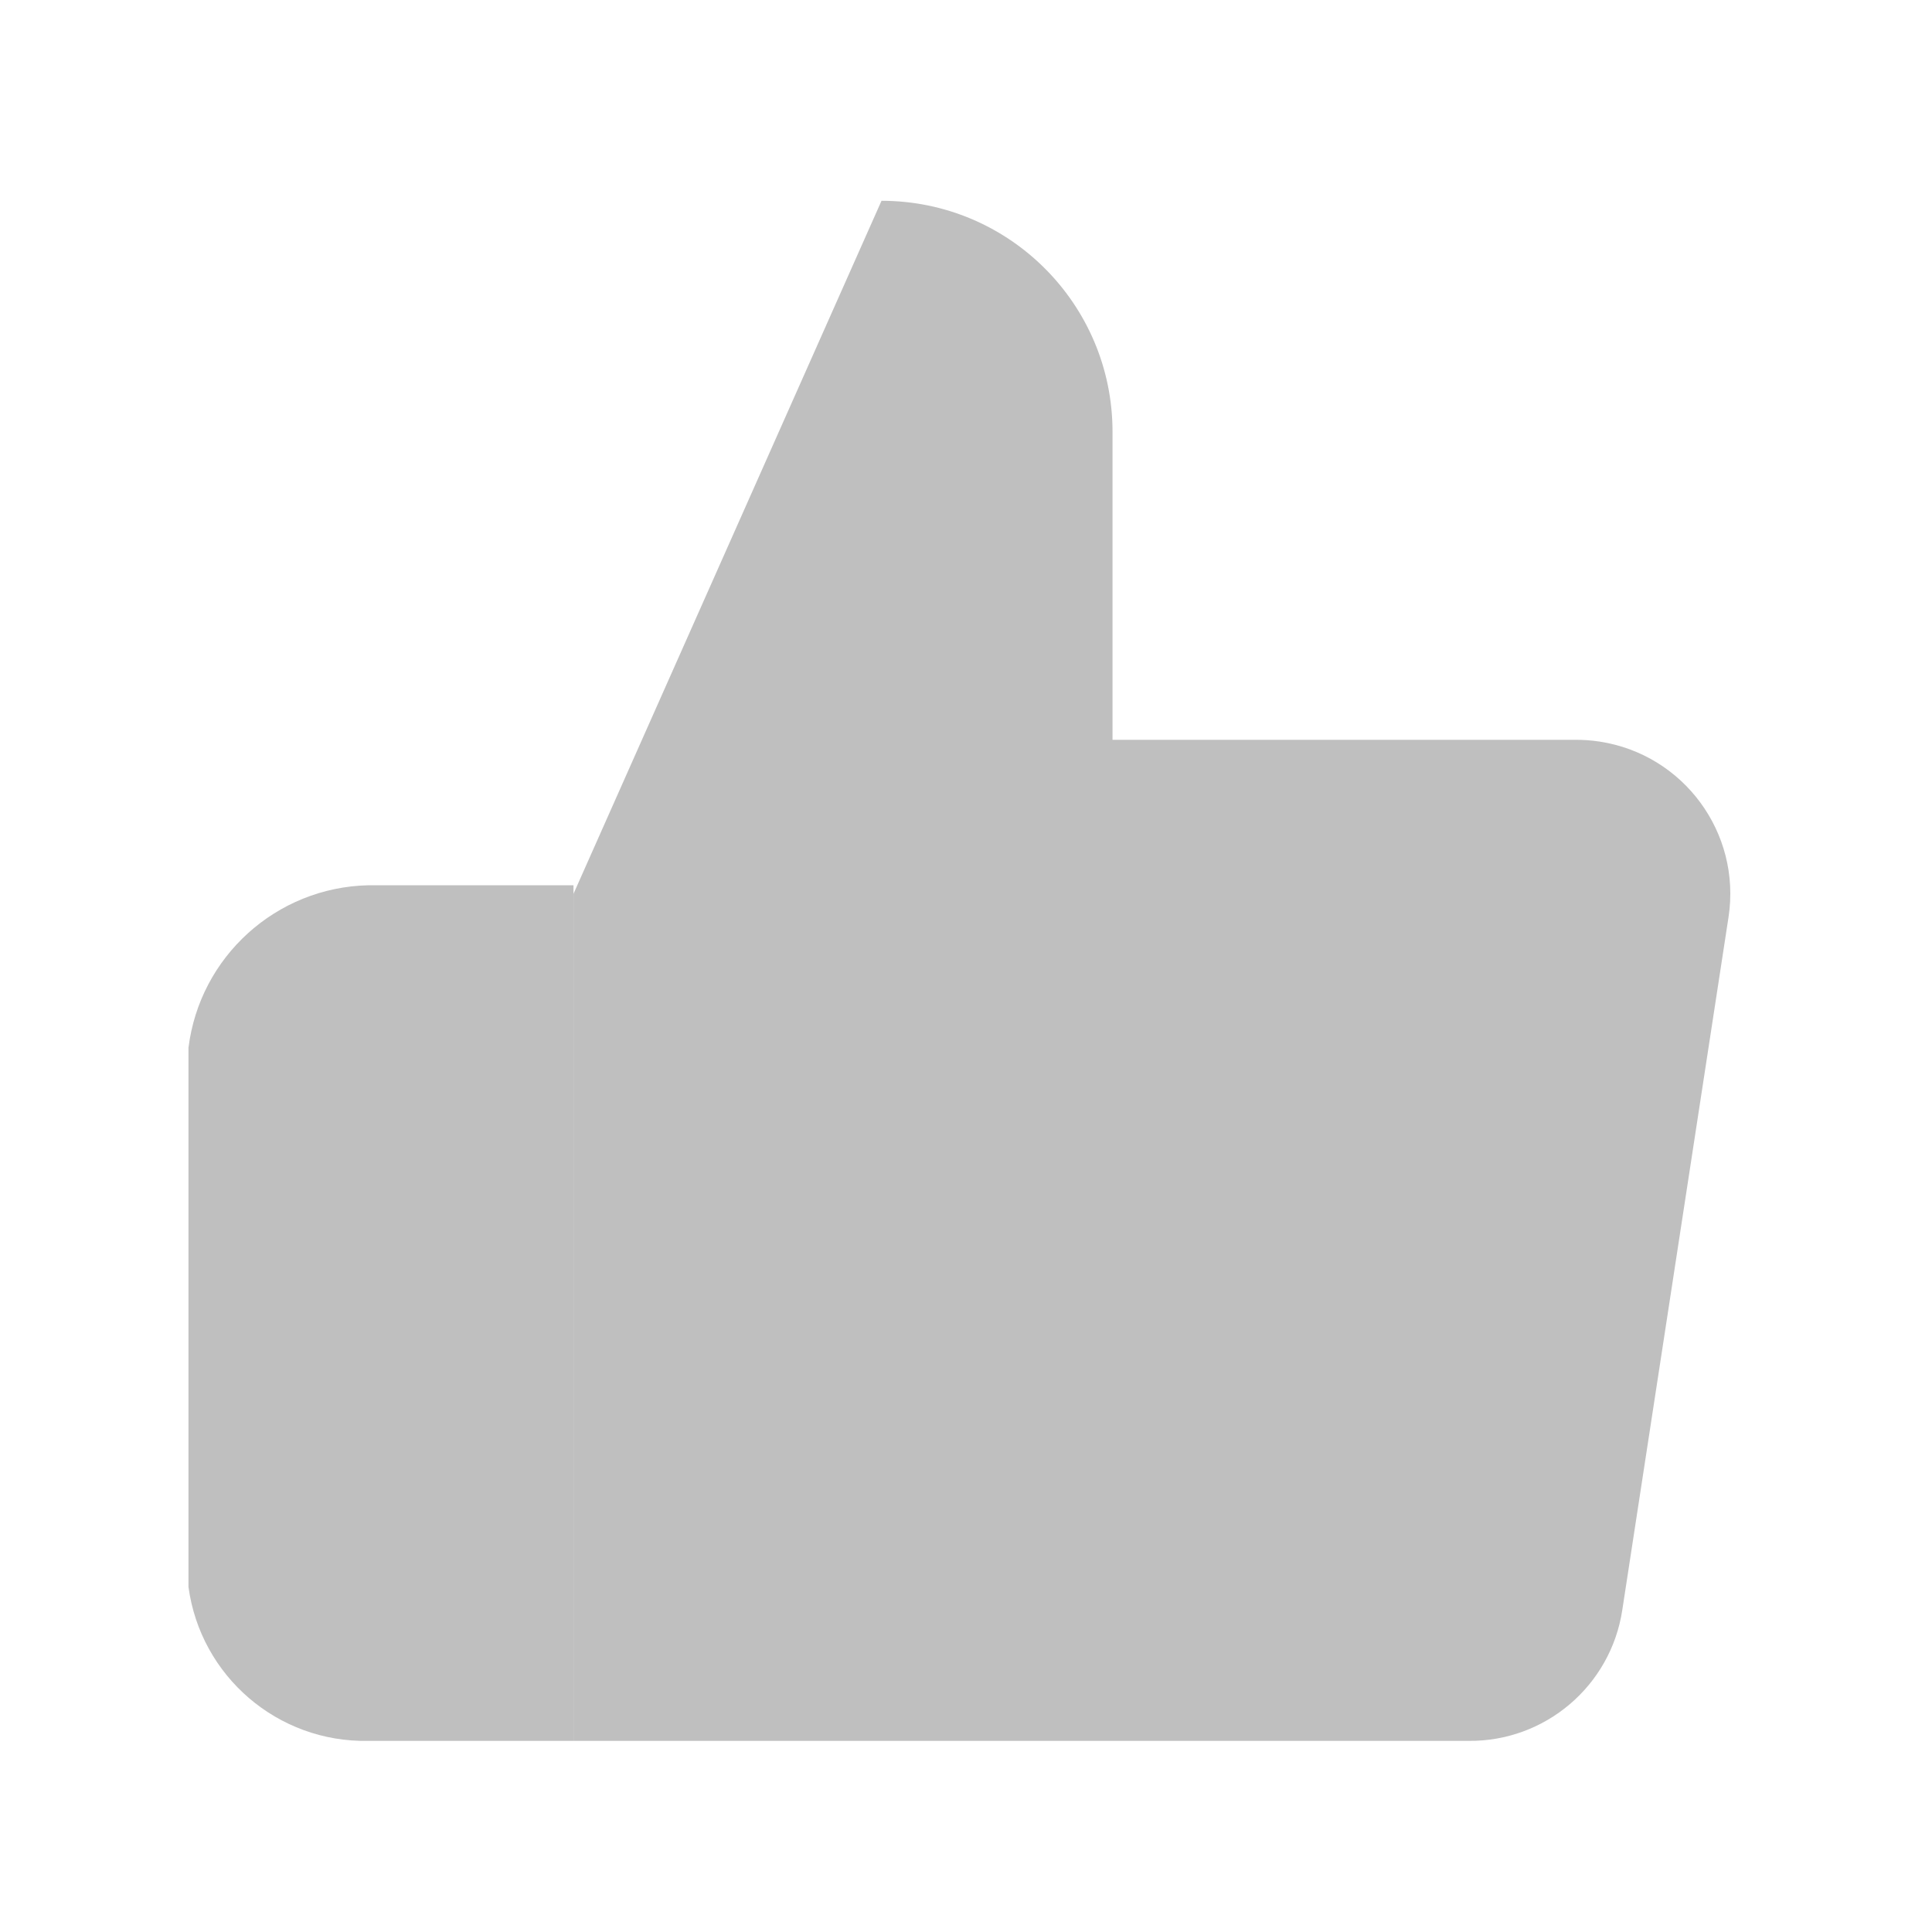
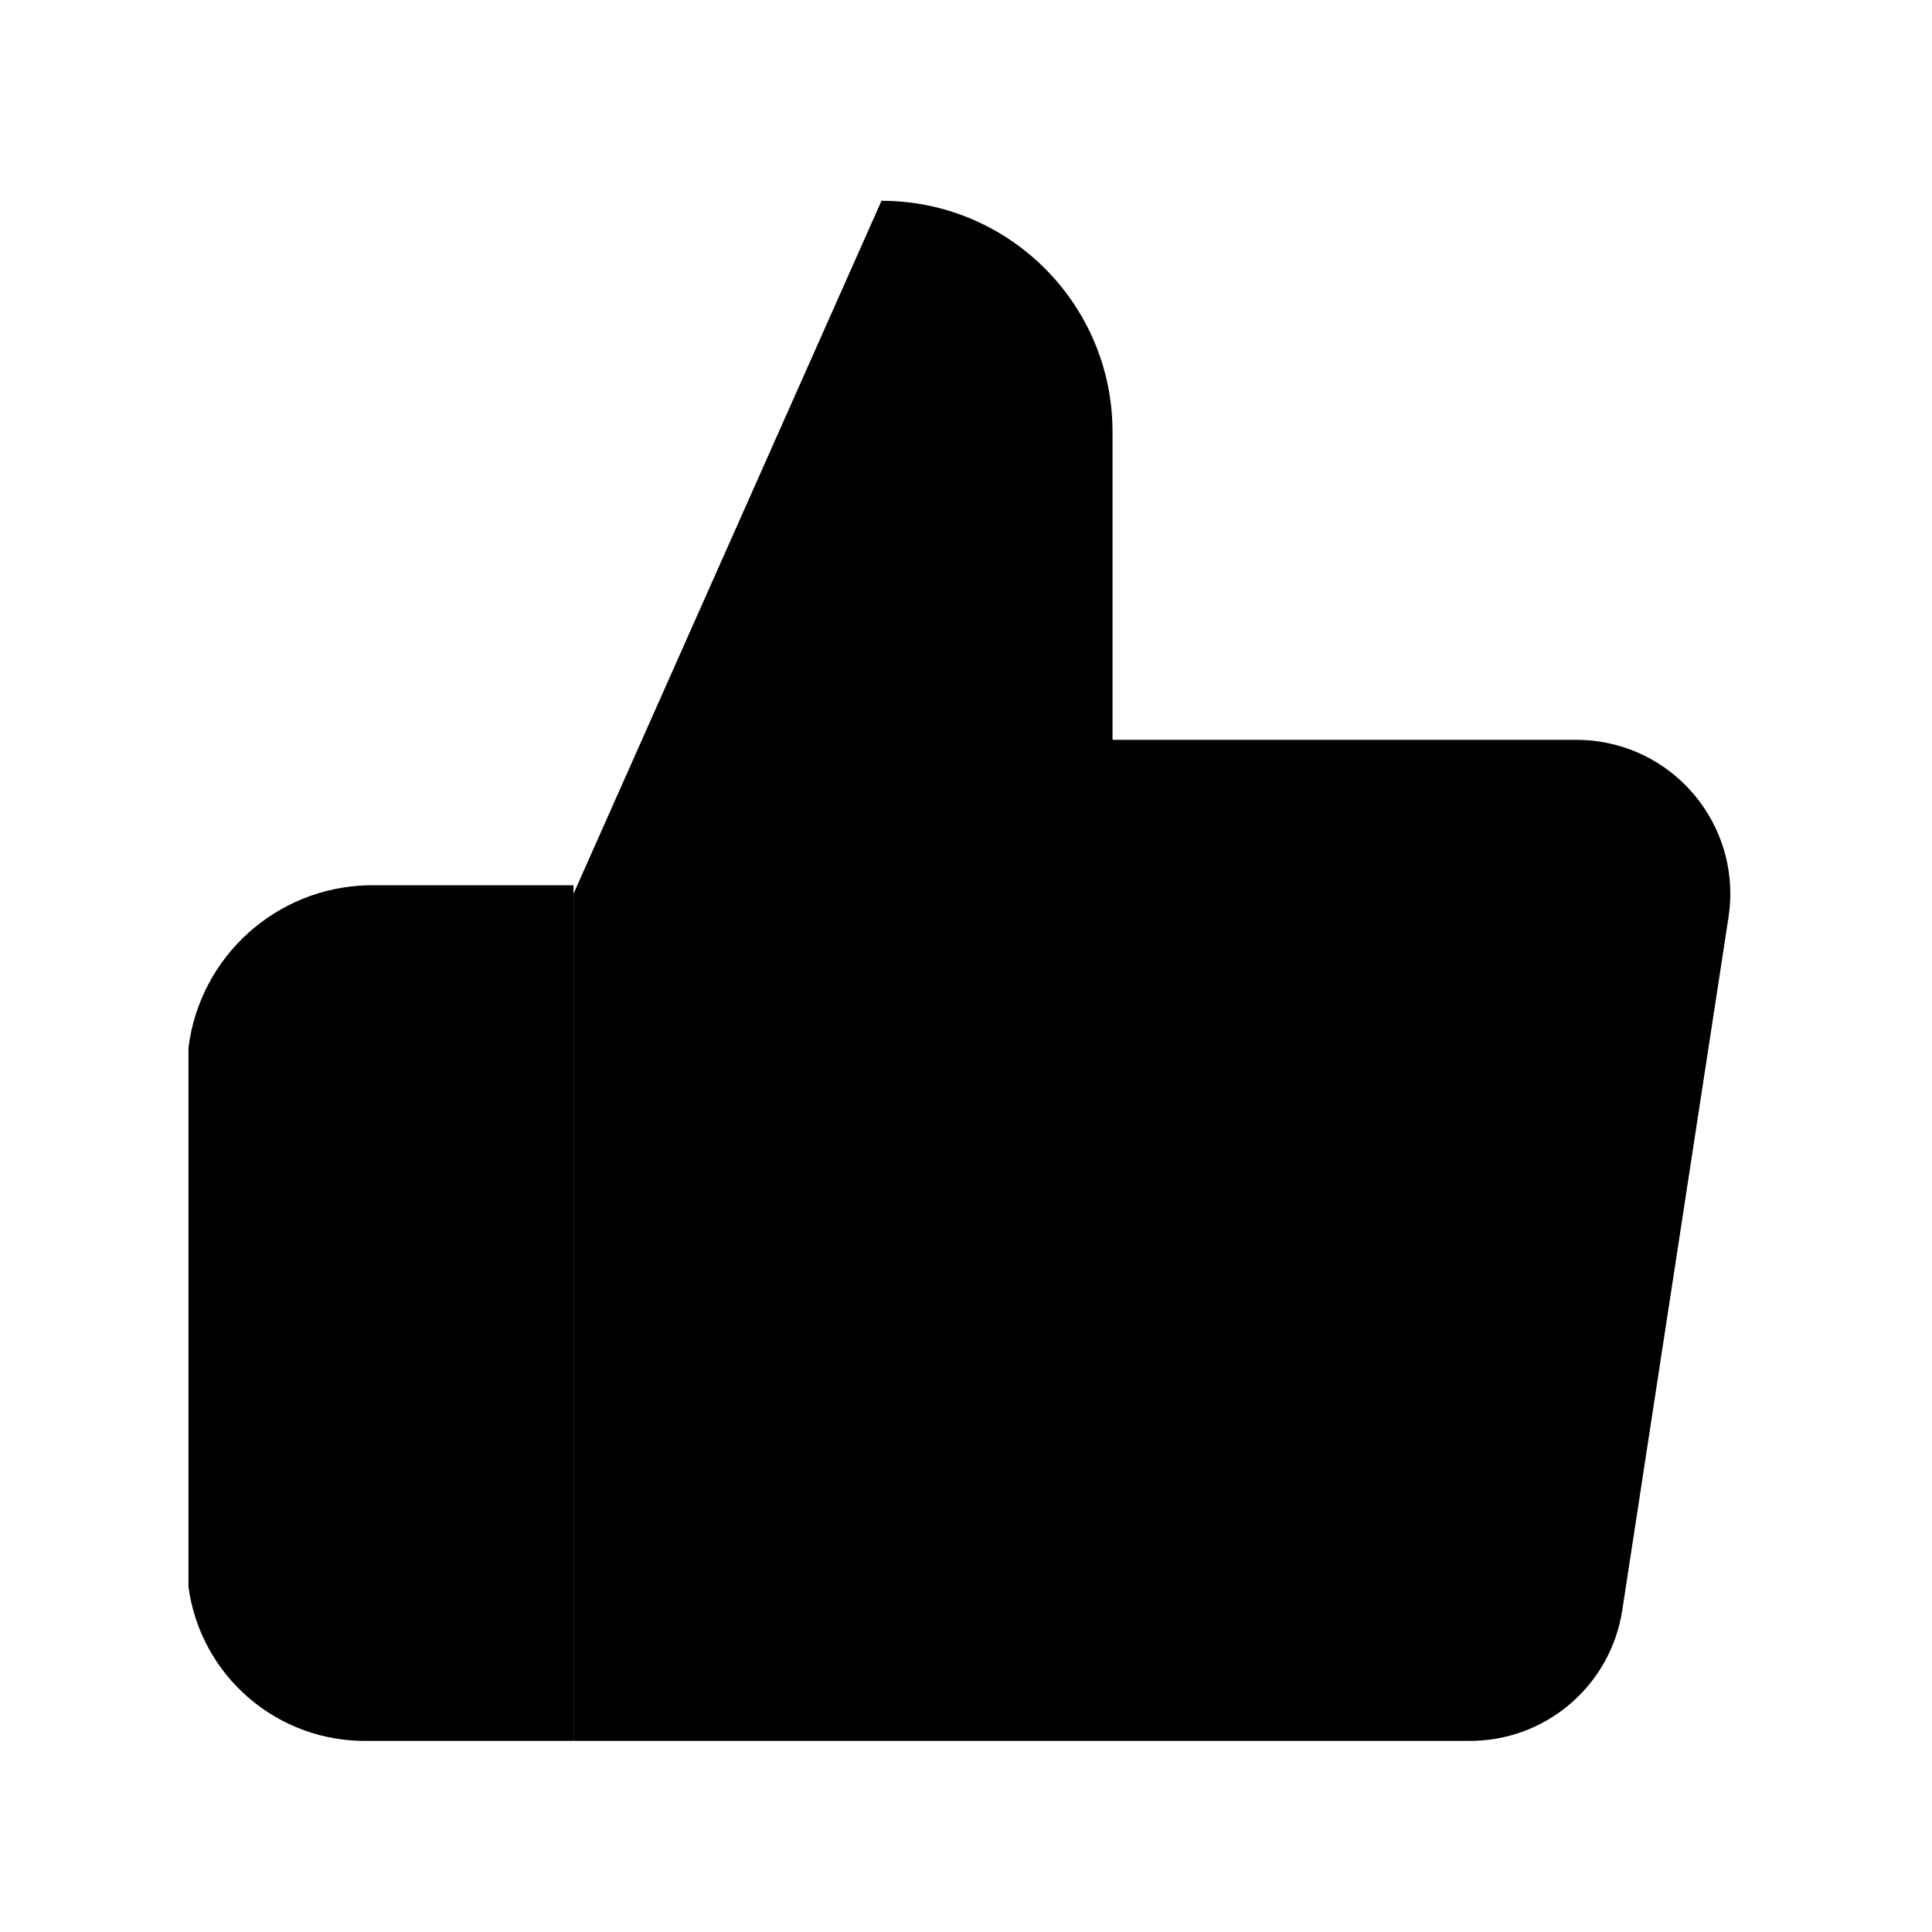
<svg xmlns="http://www.w3.org/2000/svg" t="1693980454987" fill="currentColor" viewBox="0 0 1024 1024" version="1.1" p-id="2799" width="200" height="200">
-   <path d="M589.66 392.12V228.86c0-67.62-54.82-122.44-122.44-122.44L303.96 473.75V922.7h474.26c40.7 0.46 75.53-29.14 81.63-69.38l56.32-367.33c6.77-44.57-23.88-86.19-68.45-92.95a81.76 81.76 0 0 0-13.17-0.92H589.66z" fill="#bfbfbf" p-id="2800" />
-   <path d="M303.96 469.21H195.12c-48.72 1.14-89.24 37.8-95.23 86.16v285.7c6.42 47.44 47.37 82.54 95.23 81.63h108.84V469.21z" fill="#bfbfbf" p-id="2801" />
+   <path d="M589.66 392.12V228.86c0-67.62-54.82-122.44-122.44-122.44L303.96 473.75V922.7h474.26c40.7 0.46 75.53-29.14 81.63-69.38l56.32-367.33c6.77-44.57-23.88-86.19-68.45-92.95a81.76 81.76 0 0 0-13.17-0.92H589.66z" p-id="2800" />
+   <path d="M303.96 469.21H195.12c-48.72 1.14-89.24 37.8-95.23 86.16v285.7c6.42 47.44 47.37 82.54 95.23 81.63h108.84V469.21z" p-id="2801" />
</svg>
